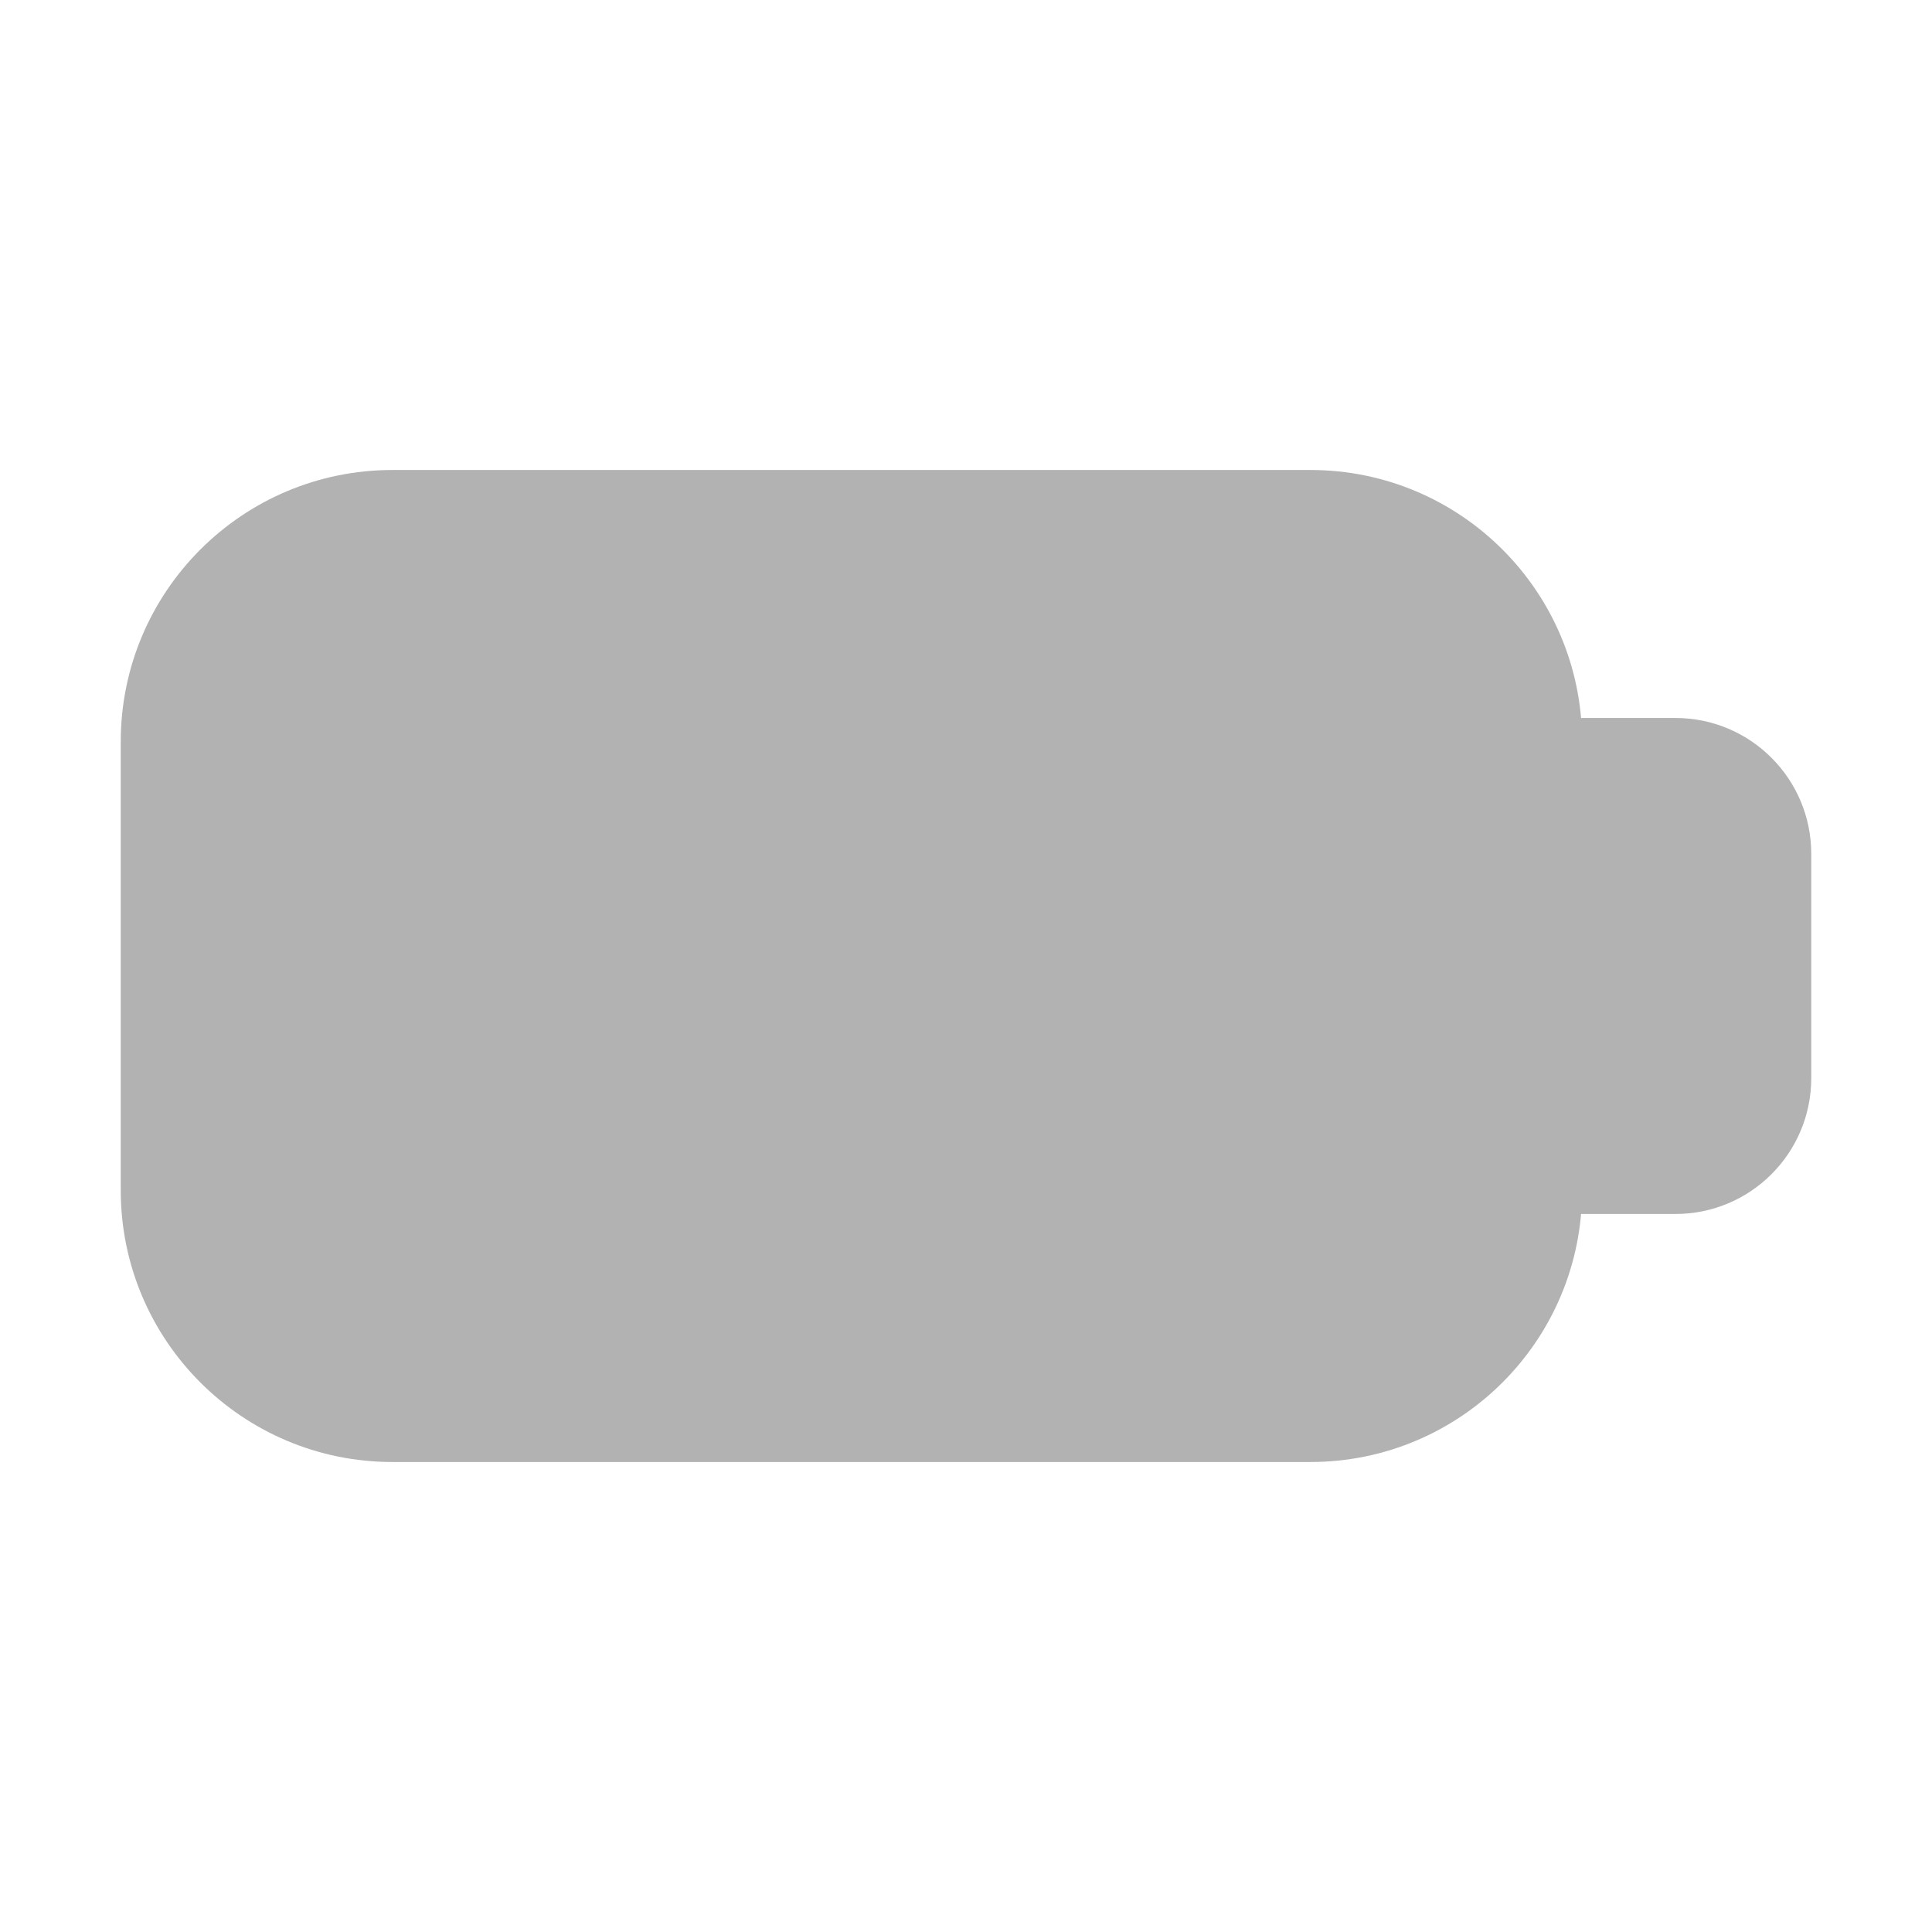
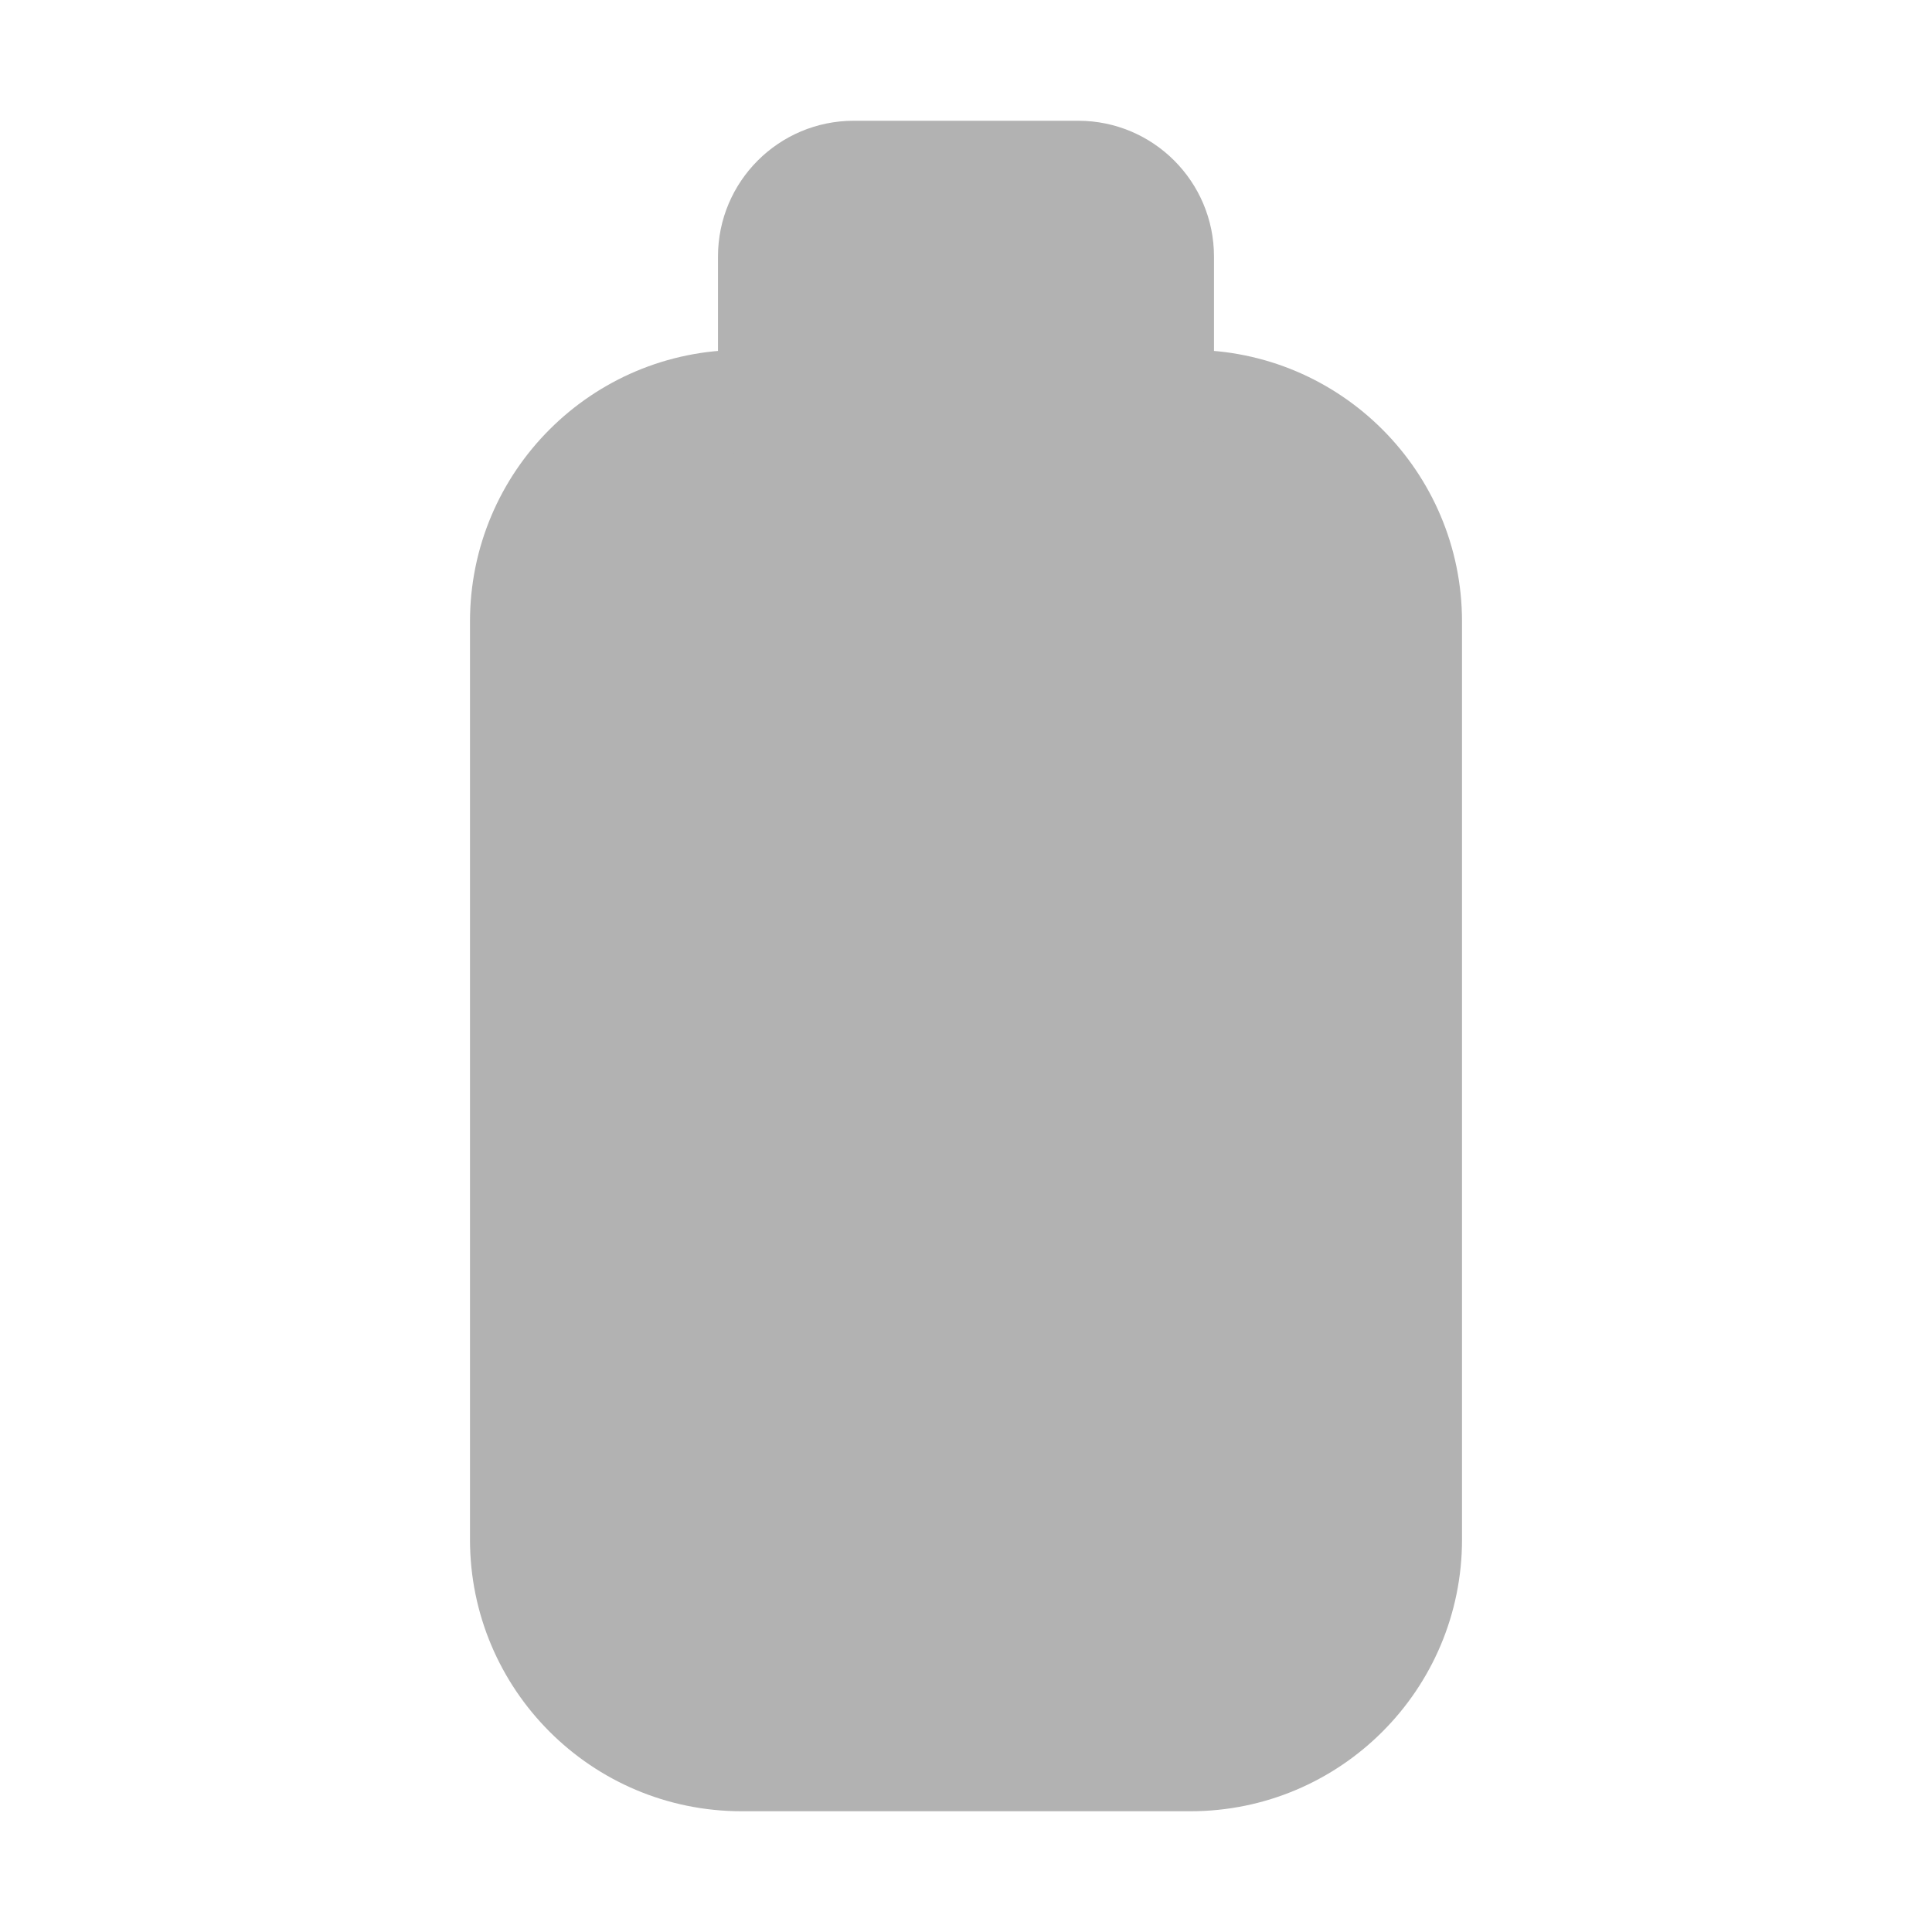
<svg xmlns="http://www.w3.org/2000/svg" width="64" height="64" version="1.1" viewBox="0 0 64 64">
-   <rect x="4" y="15.569" width="48.409" height="32.862" rx="9" ry="9" fill="#b2b2b2" />
-   <rect x="46.587" y="23.784" width="13.413" height="16.431" rx="4.5" ry="4.5" fill="#b2b2b2" />
+   <rect transform="rotate(-90)" x="-60" y="15.569" width="48.409" height="32.862" rx="9" ry="9" fill="#b2b2b2" />
+   <rect transform="rotate(-90)" x="-17.413" y="23.784" width="13.413" height="16.431" rx="4.5" ry="4.5" fill="#b2b2b2" />
</svg>
